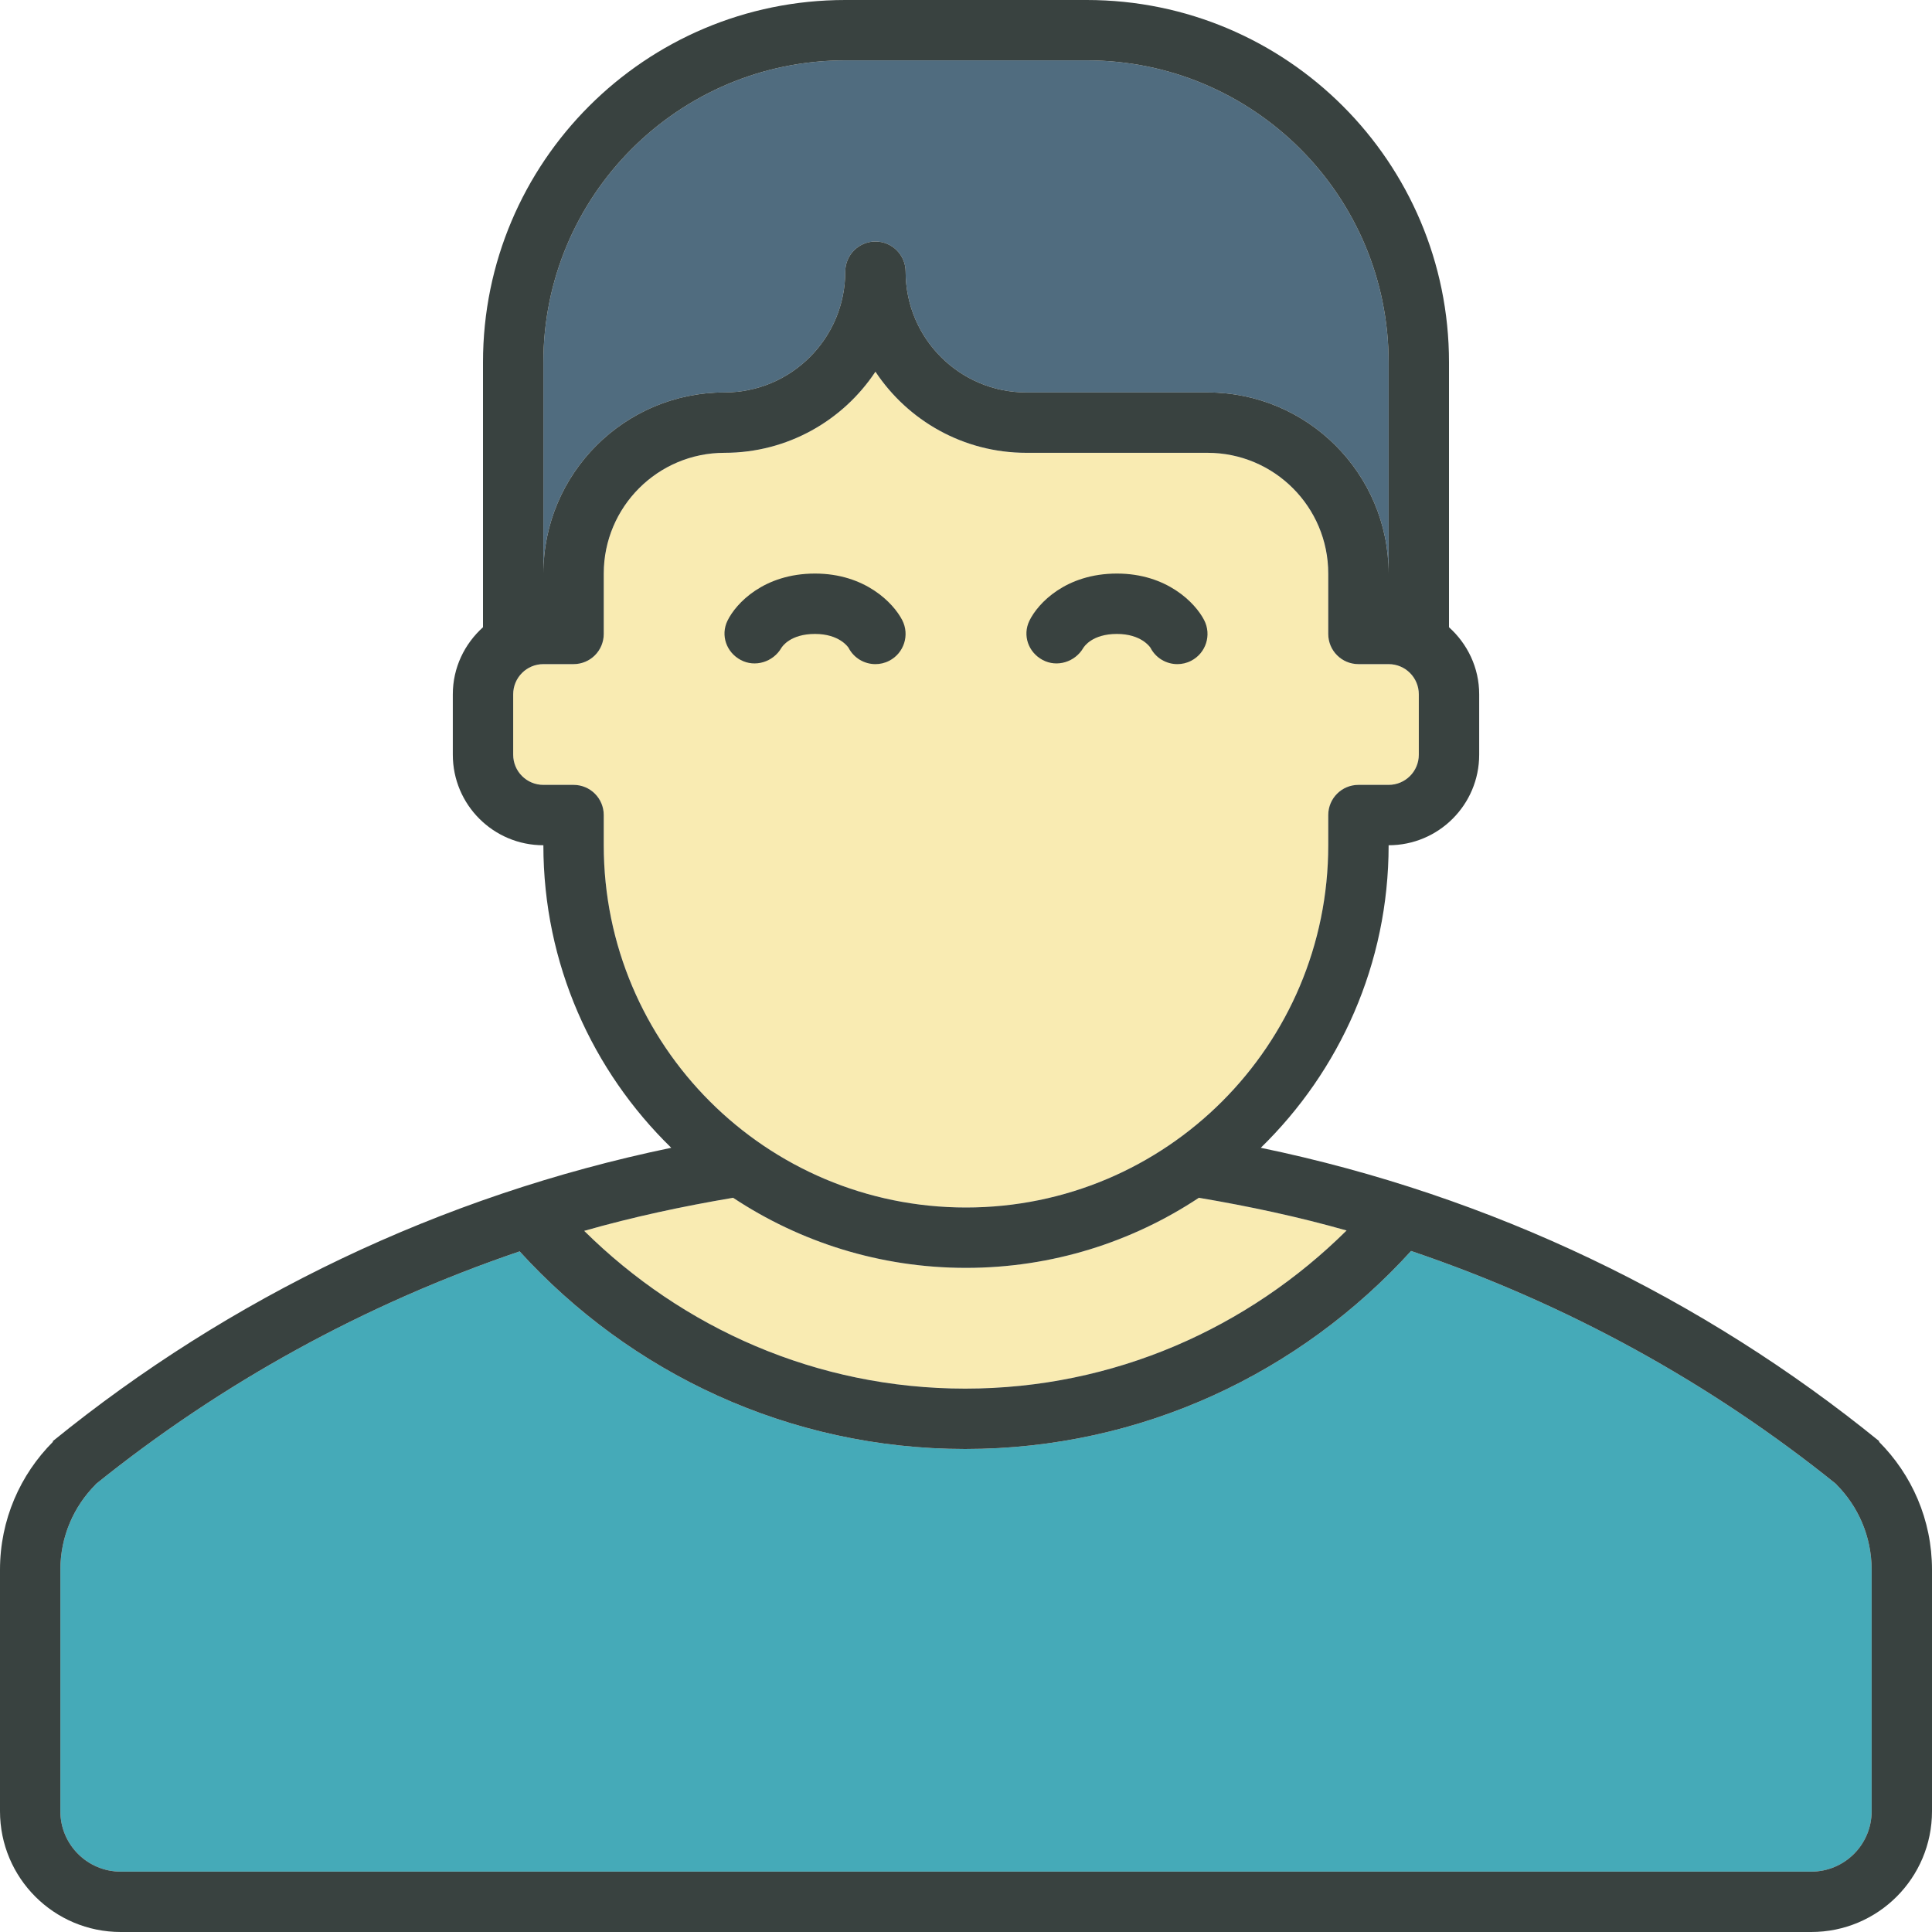
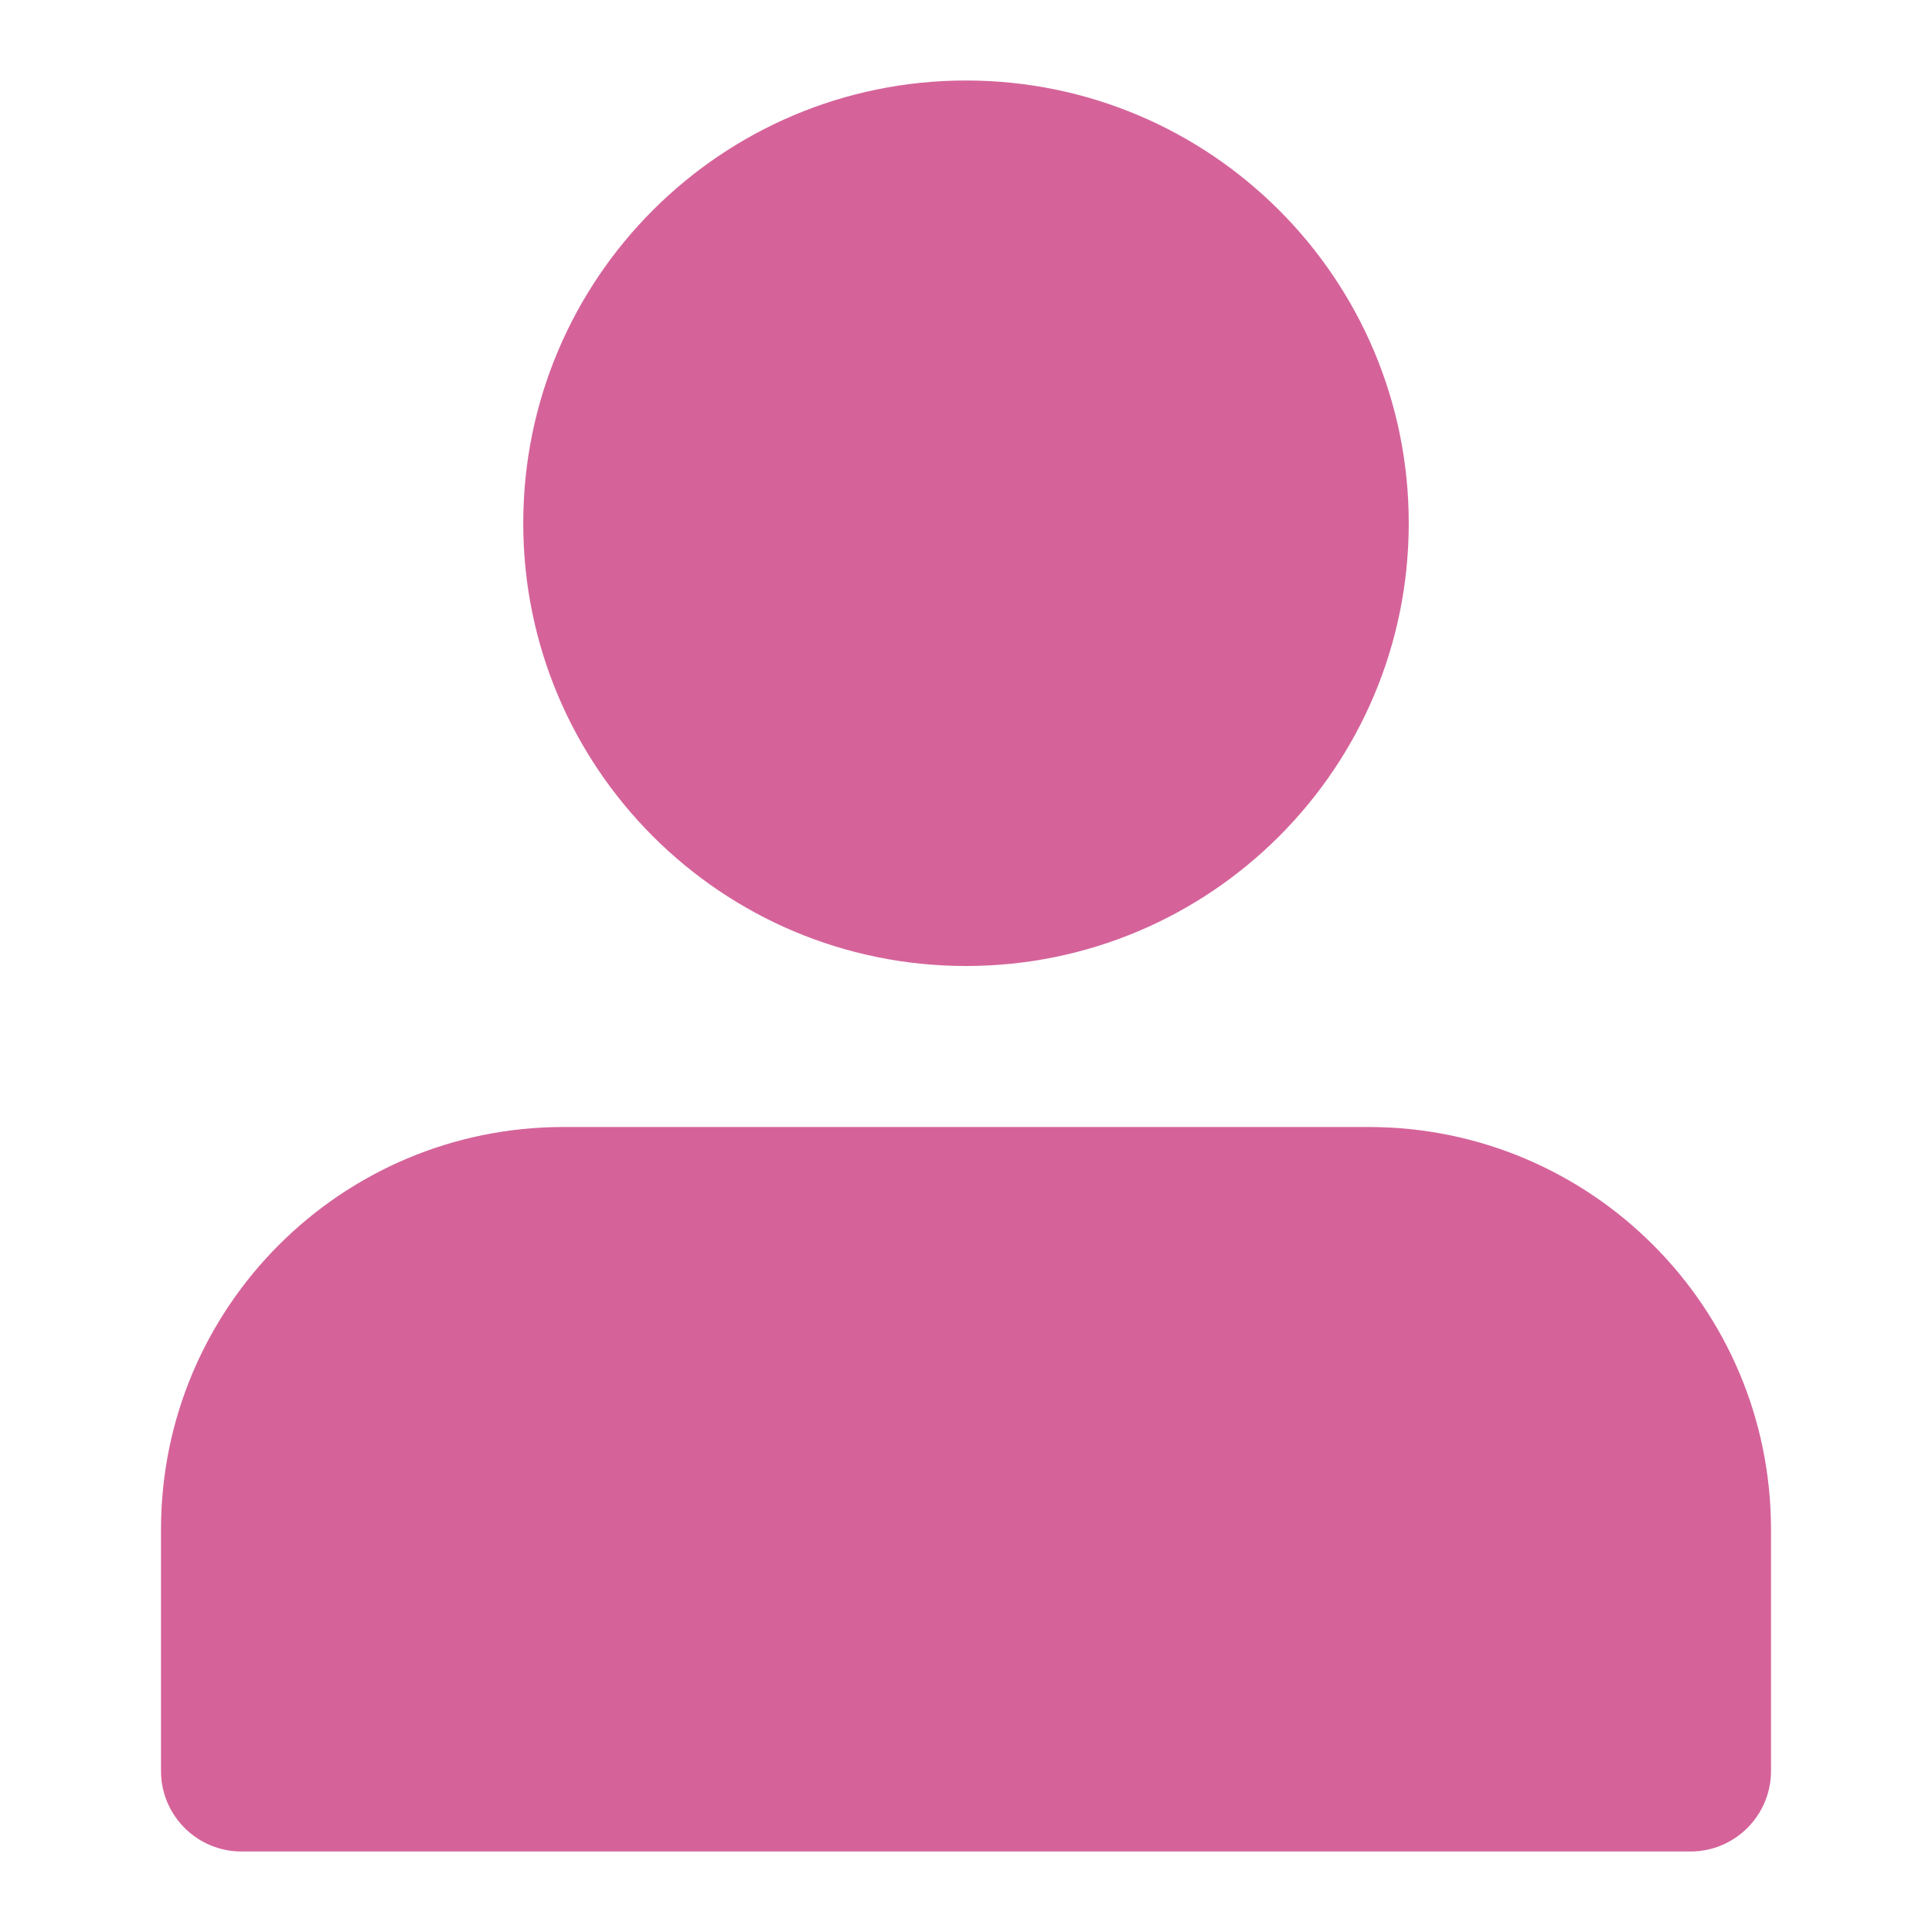
- <svg xmlns="http://www.w3.org/2000/svg" version="1.0" id="Layer_1" width="800px" height="800px" viewBox="0 0 64 64" enable-background="new 0 0 64 64" xml:space="preserve">
-   <g>
-     <path fill="#506C7F" d="M18,12c0-5.522,4.478-10,10-10h8c5.522,0,10,4.478,10,10v7c0-3.313-2.687-6-6-6h-6c-2.209,0-4-1.791-4-4   c0-0.553-0.447-1-1-1s-1,0.447-1,1c0,2.209-1.791,4-4,4c-3.313,0-6,2.687-6,6V12z" />
-     <path fill="#45AAB8" d="M62,60c0,1.104-0.896,2-2,2H4c-1.104,0-2-0.896-2-2v-8c0-1.104,0.447-2.104,1.172-2.828l-0.004-0.004   c4.148-3.343,8.896-5.964,14.046-7.714C20.869,45.467,26.117,48,31.973,48c5.862,0,11.115-2.538,14.771-6.56   c5.167,1.75,9.929,4.376,14.089,7.728l-0.004,0.004C61.553,49.896,62,50.896,62,52V60z" />
-     <g>
-       <path fill="#F9EBB2" d="M32,42c-2.853,0-5.502-0.857-7.715-2.322c-1.675,0.283-3.325,0.638-4.934,1.097    C22.602,43.989,27.041,46,31.973,46c4.938,0,9.383-2.017,12.634-5.238c-1.595-0.454-3.231-0.803-4.892-1.084    C37.502,41.143,34.853,42,32,42z" />
-       <path fill="#F9EBB2" d="M46,22h-1c-0.553,0-1-0.447-1-1v-1v-1c0-2.209-1.791-4-4-4h-6c-2.088,0-3.926-1.068-5-2.687    C27.926,13.932,26.088,15,24,15c-2.209,0-4,1.791-4,4v1v1c0,0.553-0.447,1-1,1h-1c-0.553,0-1,0.447-1,1v2c0,0.553,0.447,1,1,1h1    c0.553,0,1,0.447,1,1v1c0,6.627,5.373,12,12,12s12-5.373,12-12v-1c0-0.553,0.447-1,1-1h1c0.553,0,1-0.447,1-1v-2    C47,22.447,46.553,22,46,22z" />
-     </g>
-     <path fill="#394240" d="M62.242,47.758l0.014-0.014c-5.847-4.753-12.84-8.137-20.491-9.722C44.374,35.479,46,31.932,46,28   c1.657,0,3-1.343,3-3v-2c0-0.886-0.391-1.673-1-2.222V12c0-6.627-5.373-12-12-12h-8c-6.627,0-12,5.373-12,12v8.778   c-0.609,0.549-1,1.336-1,2.222v2c0,1.657,1.343,3,3,3c0,3.932,1.626,7.479,4.236,10.022c-7.652,1.586-14.646,4.969-20.492,9.722   l0.014,0.014C0.672,48.844,0,50.344,0,52v8c0,2.211,1.789,4,4,4h56c2.211,0,4-1.789,4-4v-8C64,50.344,63.328,48.844,62.242,47.758z    M18,12c0-5.522,4.478-10,10-10h8c5.522,0,10,4.478,10,10v7c0-3.313-2.687-6-6-6h-6c-2.209,0-4-1.791-4-4c0-0.553-0.447-1-1-1   s-1,0.447-1,1c0,2.209-1.791,4-4,4c-3.313,0-6,2.687-6,6V12z M20,28v-1c0-0.553-0.447-1-1-1h-1c-0.553,0-1-0.447-1-1v-2   c0-0.553,0.447-1,1-1h1c0.553,0,1-0.447,1-1v-2c0-2.209,1.791-4,4-4c2.088,0,3.926-1.068,5-2.687C30.074,13.932,31.912,15,34,15h6   c2.209,0,4,1.791,4,4v2c0,0.553,0.447,1,1,1h1c0.553,0,1,0.447,1,1v2c0,0.553-0.447,1-1,1h-1c-0.553,0-1,0.447-1,1v1   c0,6.627-5.373,12-12,12S20,34.627,20,28z M24.285,39.678C26.498,41.143,29.147,42,32,42s5.502-0.857,7.715-2.322   c1.66,0.281,3.297,0.63,4.892,1.084C41.355,43.983,36.911,46,31.973,46c-4.932,0-9.371-2.011-12.621-5.226   C20.96,40.315,22.61,39.961,24.285,39.678z M62,60c0,1.104-0.896,2-2,2H4c-1.104,0-2-0.896-2-2v-8c0-1.104,0.447-2.104,1.172-2.828   l-0.004-0.004c4.148-3.343,8.896-5.964,14.046-7.714C20.869,45.467,26.117,48,31.973,48c5.862,0,11.115-2.538,14.771-6.56   c5.167,1.75,9.929,4.376,14.089,7.728l-0.004,0.004C61.553,49.896,62,50.896,62,52V60z" />
-     <path fill="#394240" d="M24.537,21.862c0.475,0.255,1.073,0.068,1.345-0.396C25.91,21.419,26.18,21,26.998,21   c0.808,0,1.096,0.436,1.111,0.458C28.287,21.803,28.637,22,28.999,22c0.154,0,0.311-0.035,0.457-0.111   c0.491-0.253,0.684-0.856,0.431-1.347C29.592,19.969,28.651,19,26.998,19c-1.691,0-2.618,0.983-2.9,1.564   C23.864,21.047,24.063,21.609,24.537,21.862z" />
-     <path fill="#394240" d="M34.539,21.862c0.475,0.255,1.073,0.068,1.345-0.396C35.912,21.419,36.182,21,37,21   c0.808,0,1.096,0.436,1.111,0.458C38.289,21.803,38.639,22,39.001,22c0.154,0,0.311-0.035,0.457-0.111   c0.491-0.253,0.684-0.856,0.431-1.347C39.594,19.969,38.653,19,37,19c-1.691,0-2.618,0.983-2.9,1.564   C33.866,21.047,34.065,21.609,34.539,21.862z" />
-   </g>
+ <svg xmlns="http://www.w3.org/2000/svg" width="24" height="24" viewBox="0 0 24 24" fill="none">
+   <path d="M12 1C8.962 1 6.5 3.462 6.5 6.5C6.5 9.538 8.962 12 12 12C15.038 12 17.5 9.538 17.5 6.5C17.5 3.462 15.038 1 12 1Z" fill="#D5639A" />
+   <path d="M7 14C4.239 14 2 16.239 2 19V22C2 22.552 2.448 23 3 23H21C21.552 23 22 22.552 22 22V19C22 16.239 19.761 14 17 14H7Z" fill="#D5639A" />
</svg>
